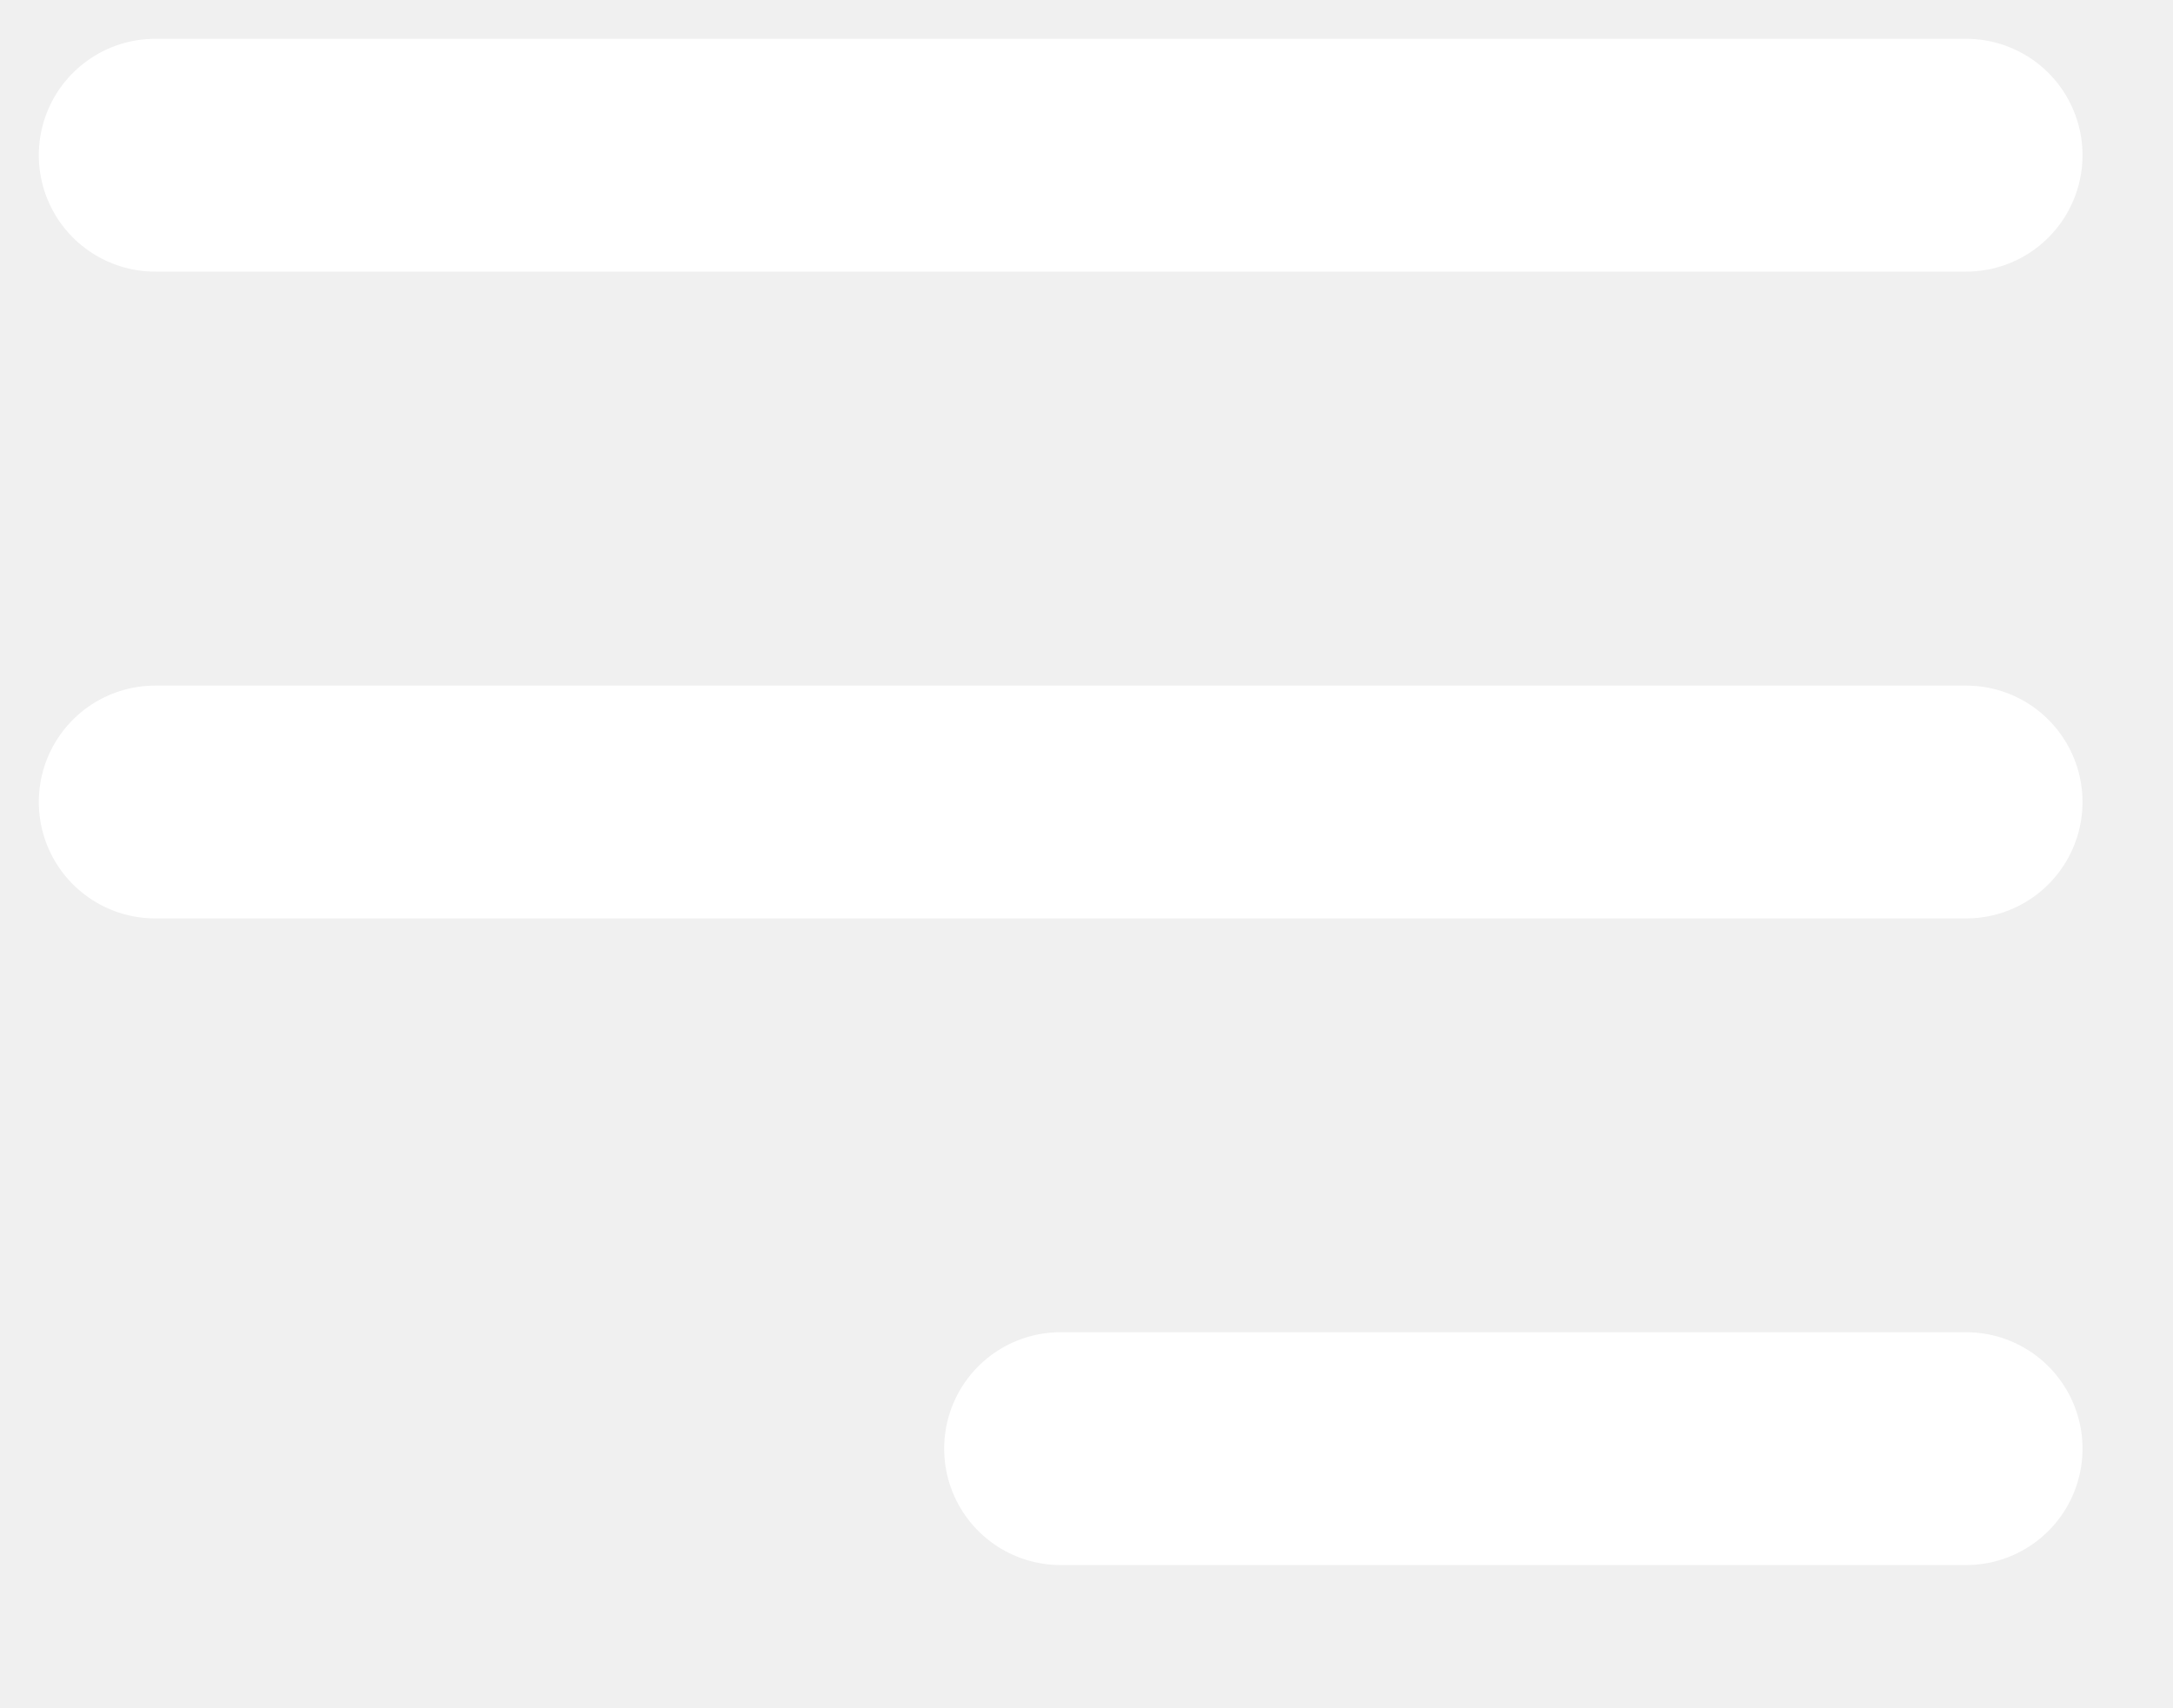
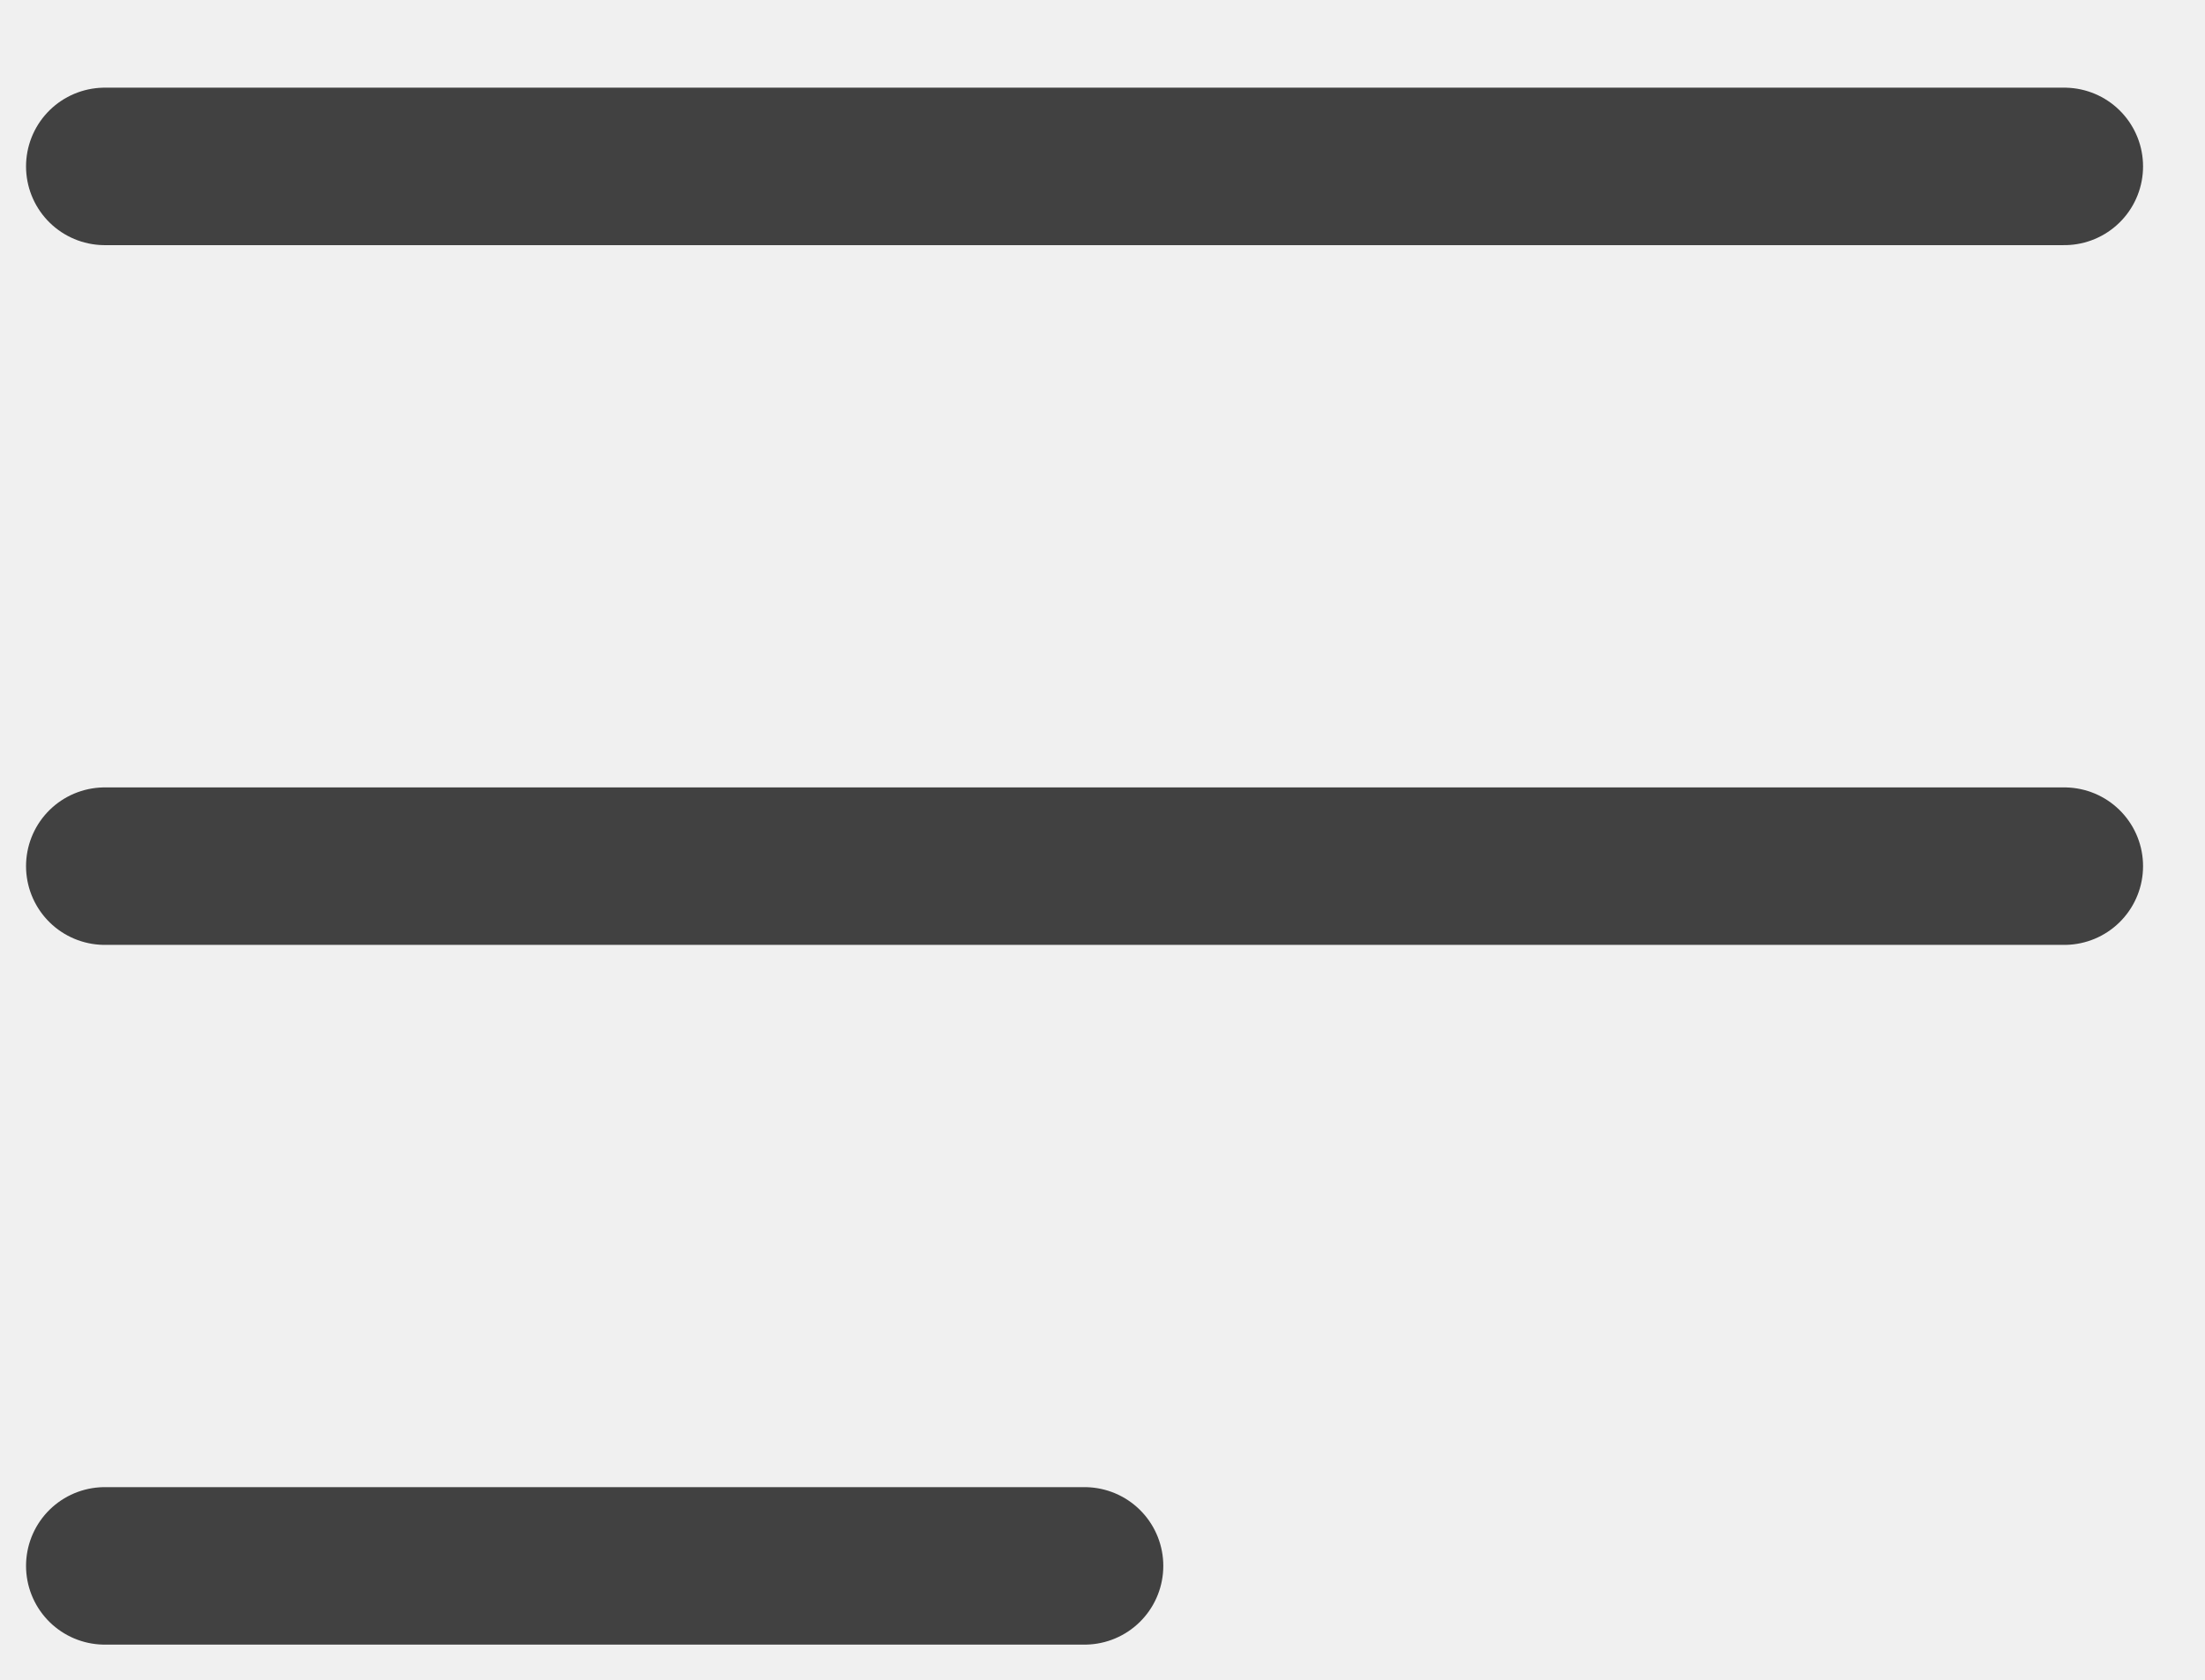
- <svg xmlns="http://www.w3.org/2000/svg" width="14" height="11" viewBox="0 0 14 11" fill="none">
-   <path d="M6.833 9.333H12.667M1 5.167H12.667M1 1H12.667" stroke="white" stroke-width="1.5" stroke-linecap="round" stroke-linejoin="round" />
+ <svg xmlns="http://www.w3.org/2000/svg" width="21" height="16" viewBox="0 0 21 16" fill="none">
+   <path d="M10.329 14.915H0.998M19.66 8.25L0.998 8.25M19.66 1.585L0.998 1.585" stroke="#414141" stroke-width="1.5" stroke-linecap="round" stroke-linejoin="round" />
</svg>
